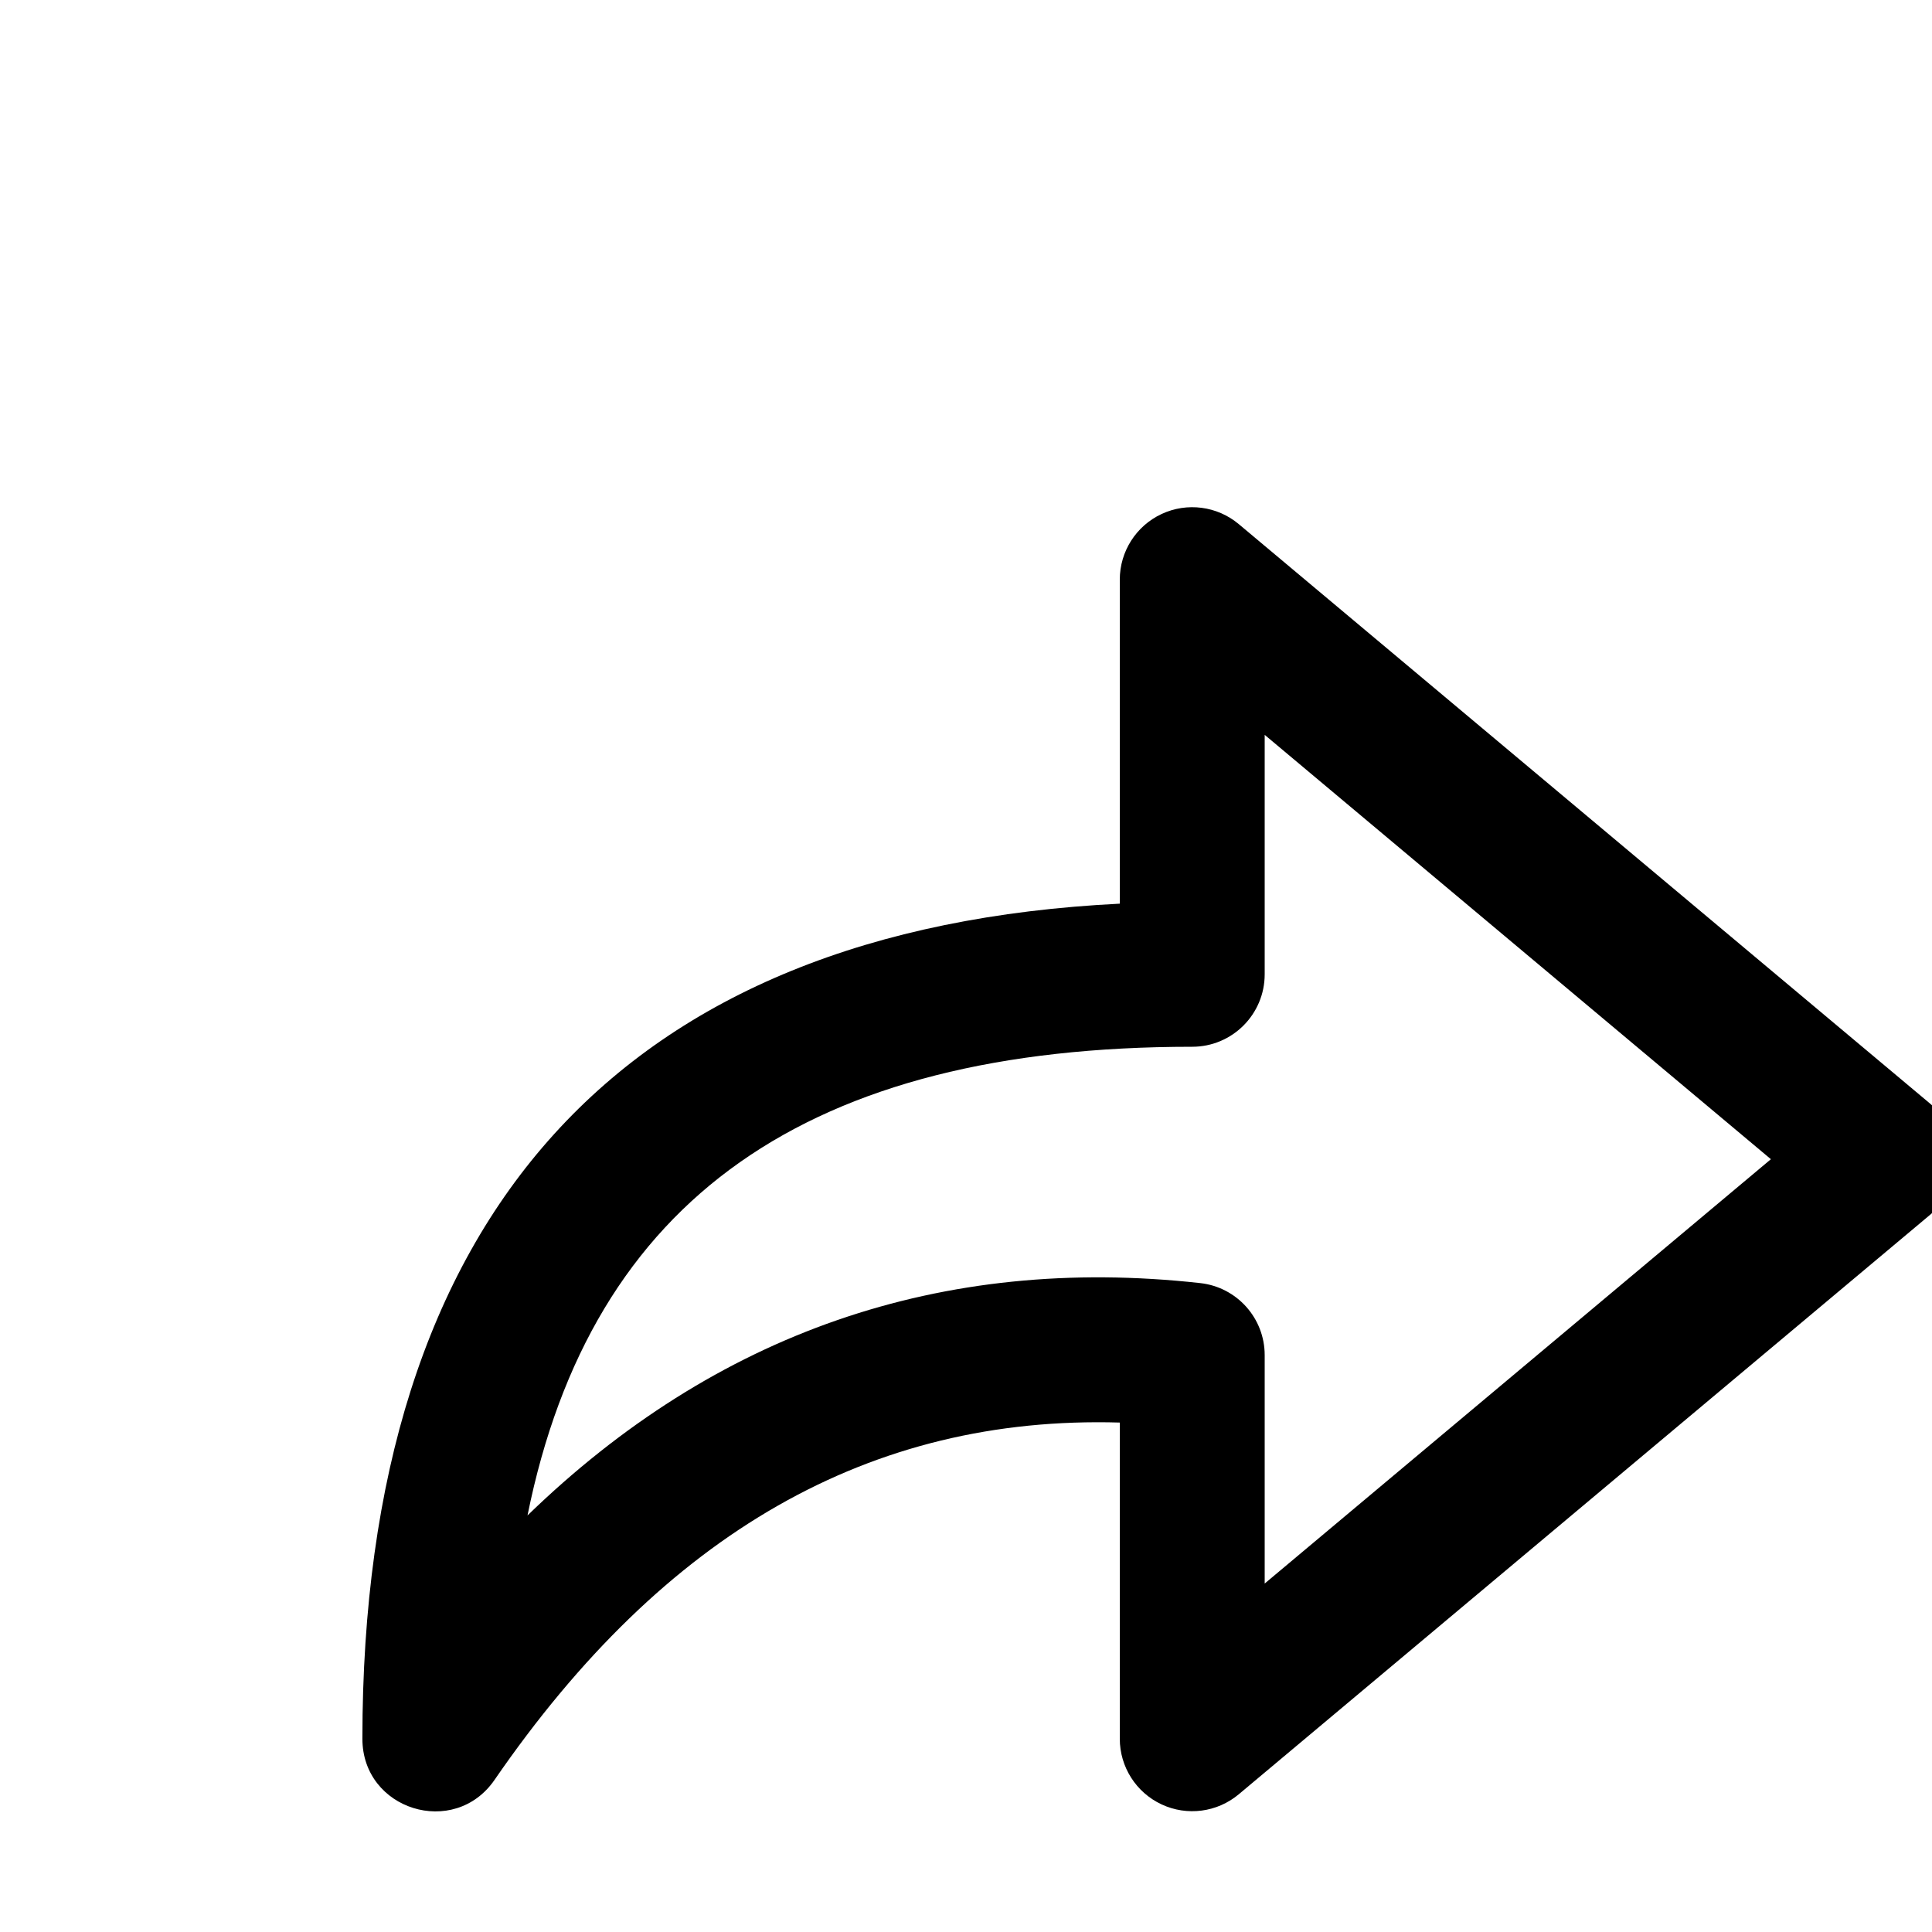
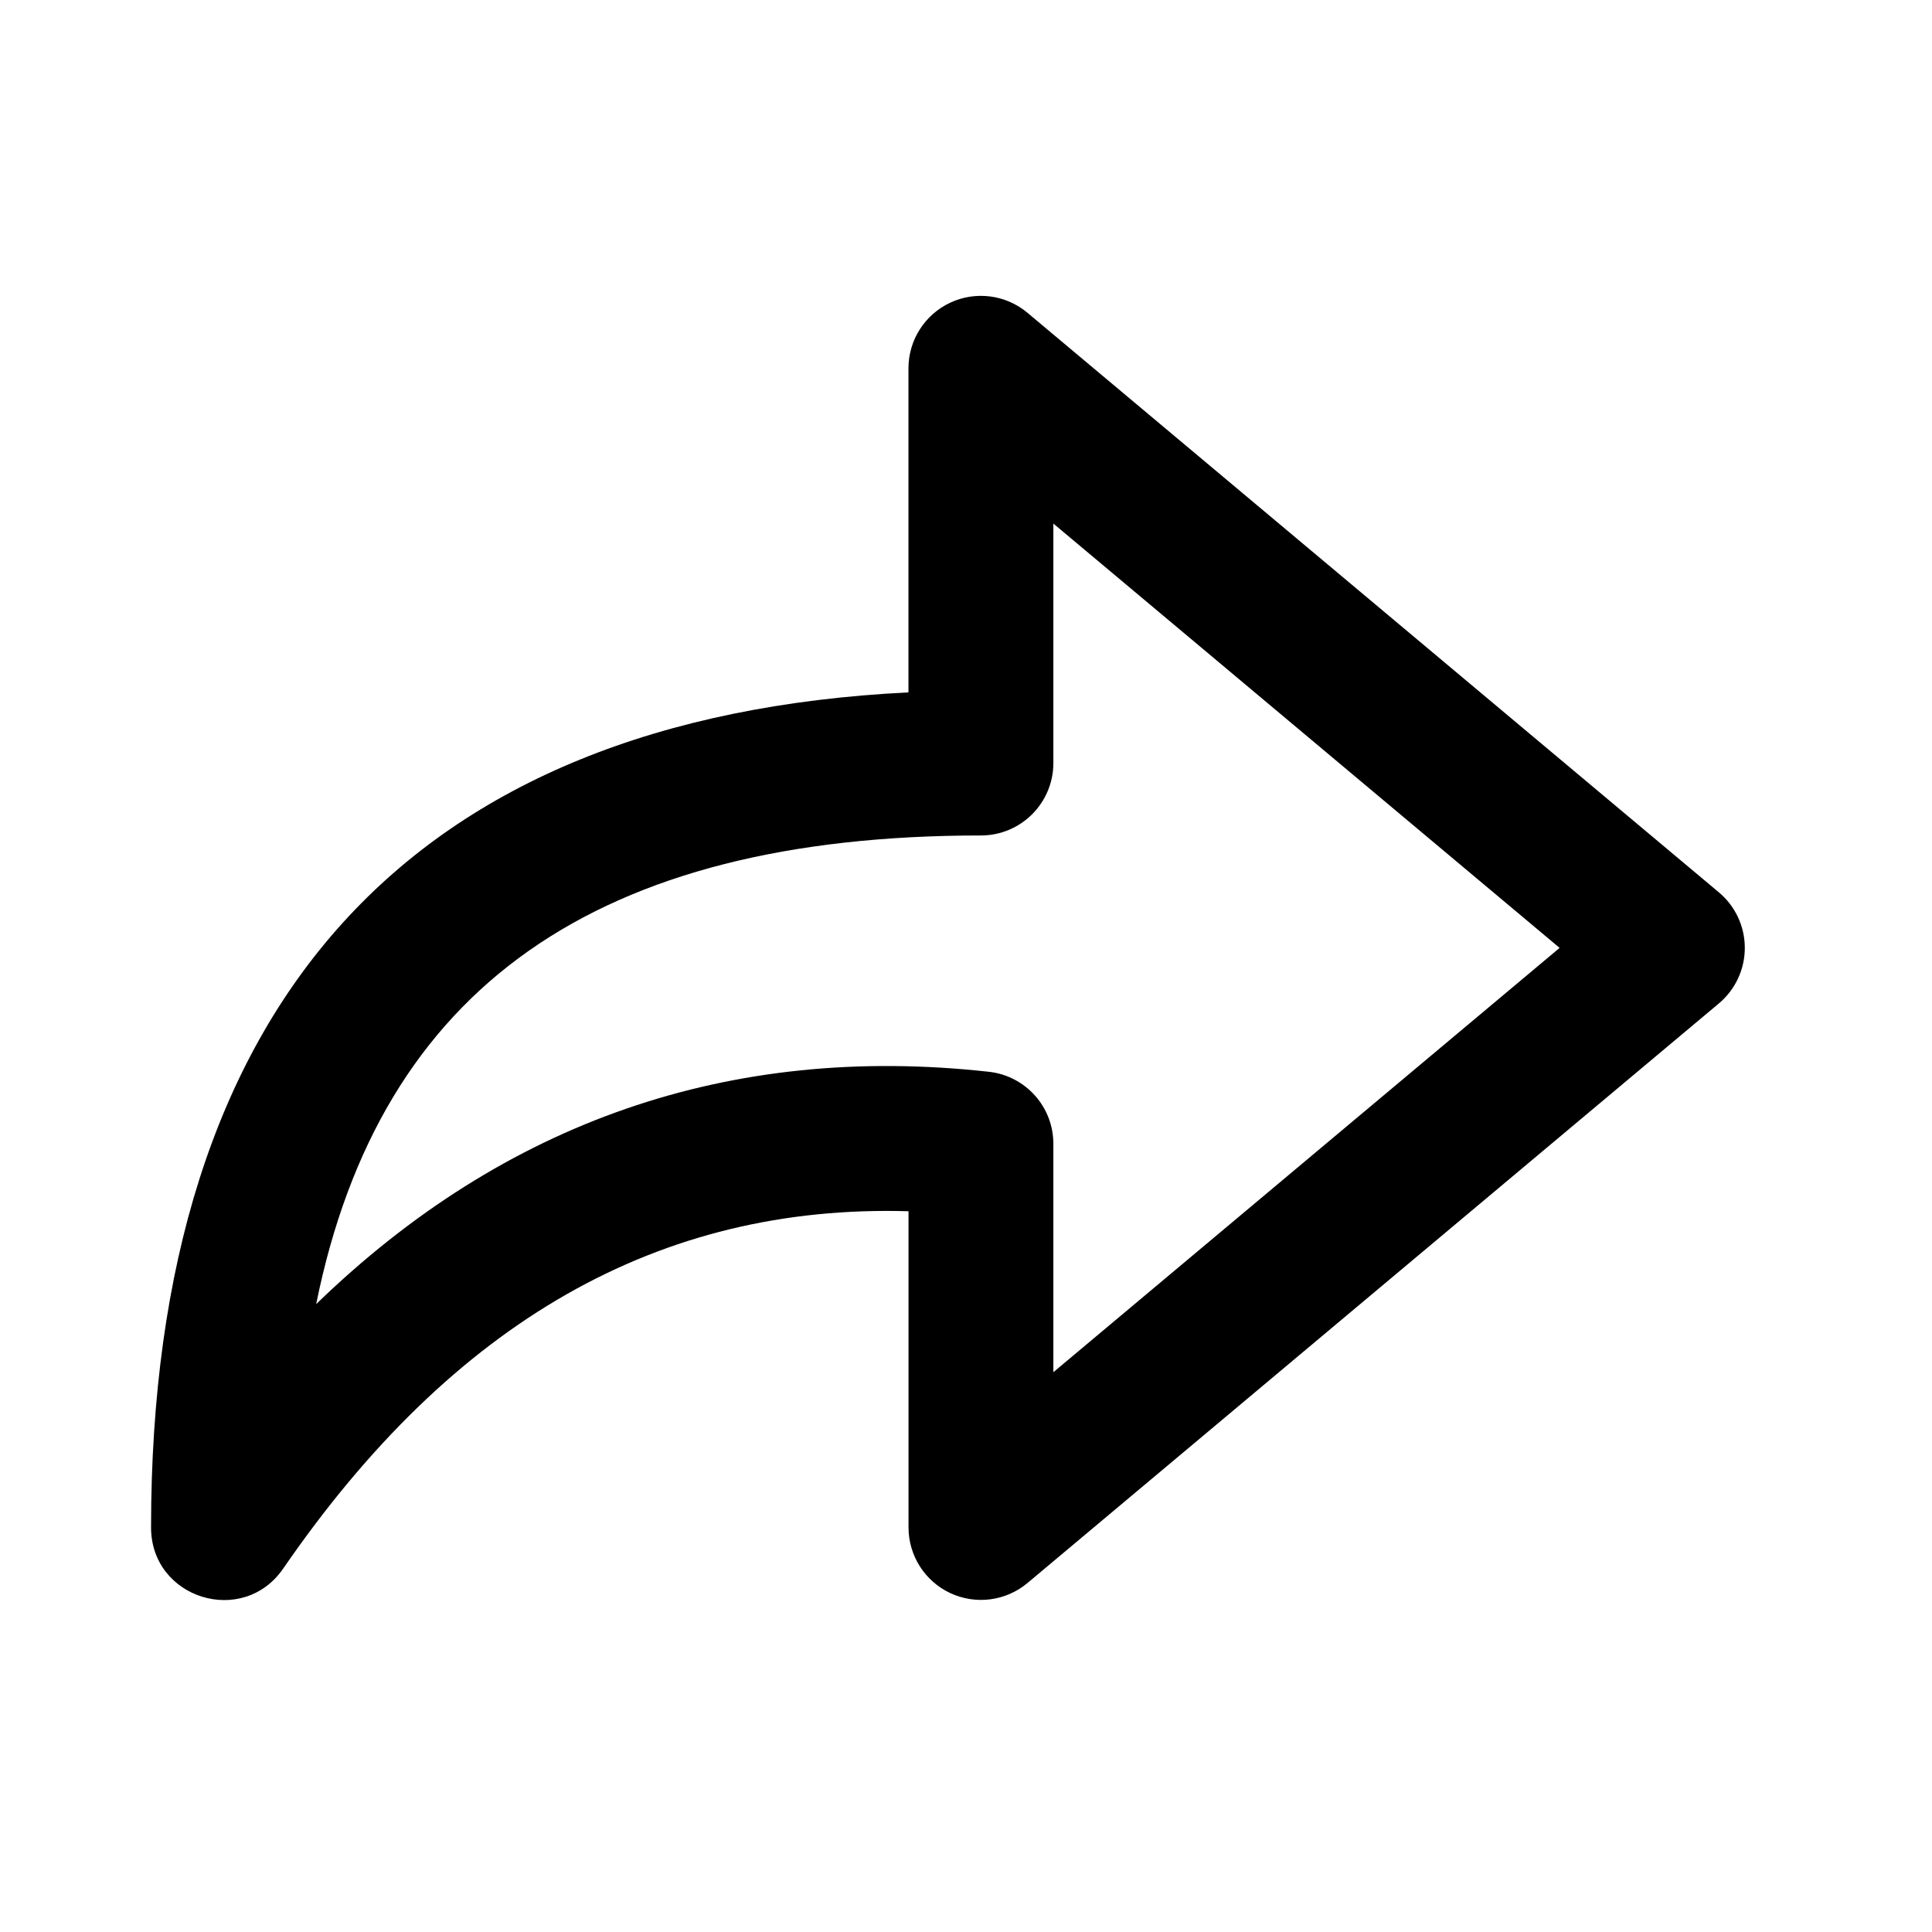
<svg xmlns="http://www.w3.org/2000/svg" width="32" height="32" viewBox="0 0 32 32">
-   <path d="M6.826 24.567c-.557.809-1.824.415-1.824-.567 0-7.241 3.582-11.185 10.454-11.527V8a1 1 0 0 1 1.642-.766l9.544 8a1 1 0 0 1 0 1.532l-9.544 8A1 1 0 0 1 15.456 24v-4.365c-3.434-.1-6.28 1.517-8.63 4.932zm9.74-6.857a1 1 0 0 1 .89.994v3.153L24.443 16l-6.987-5.857v3.305a1 1 0 0 1-1 1c-5.296 0-8.291 2.091-9.175 6.469 2.596-2.517 5.709-3.603 9.285-3.207z" transform-origin="50% 50%" transform="scale(1.2)" />
+   <path d="M4.691 25.98c-.668.971-2.189.498-2.189-.68 0-8.69 4.299-13.422 12.545-13.832V6.1a1.2 1.2 0 0 1 1.97-.92l11.453 9.6a1.2 1.2 0 0 1 0 1.84l-11.452 9.6a1.2 1.2 0 0 1-1.97-.92v-5.238c-4.122-.12-7.537 1.82-10.357 5.918zm11.688-8.228a1.2 1.2 0 0 1 1.068 1.193v3.783l8.385-7.028-8.385-7.028v3.966a1.2 1.2 0 0 1-1.2 1.2c-6.355 0-9.949 2.509-11.01 7.762 3.115-3.02 6.851-4.323 11.142-3.848z" />
</svg>
